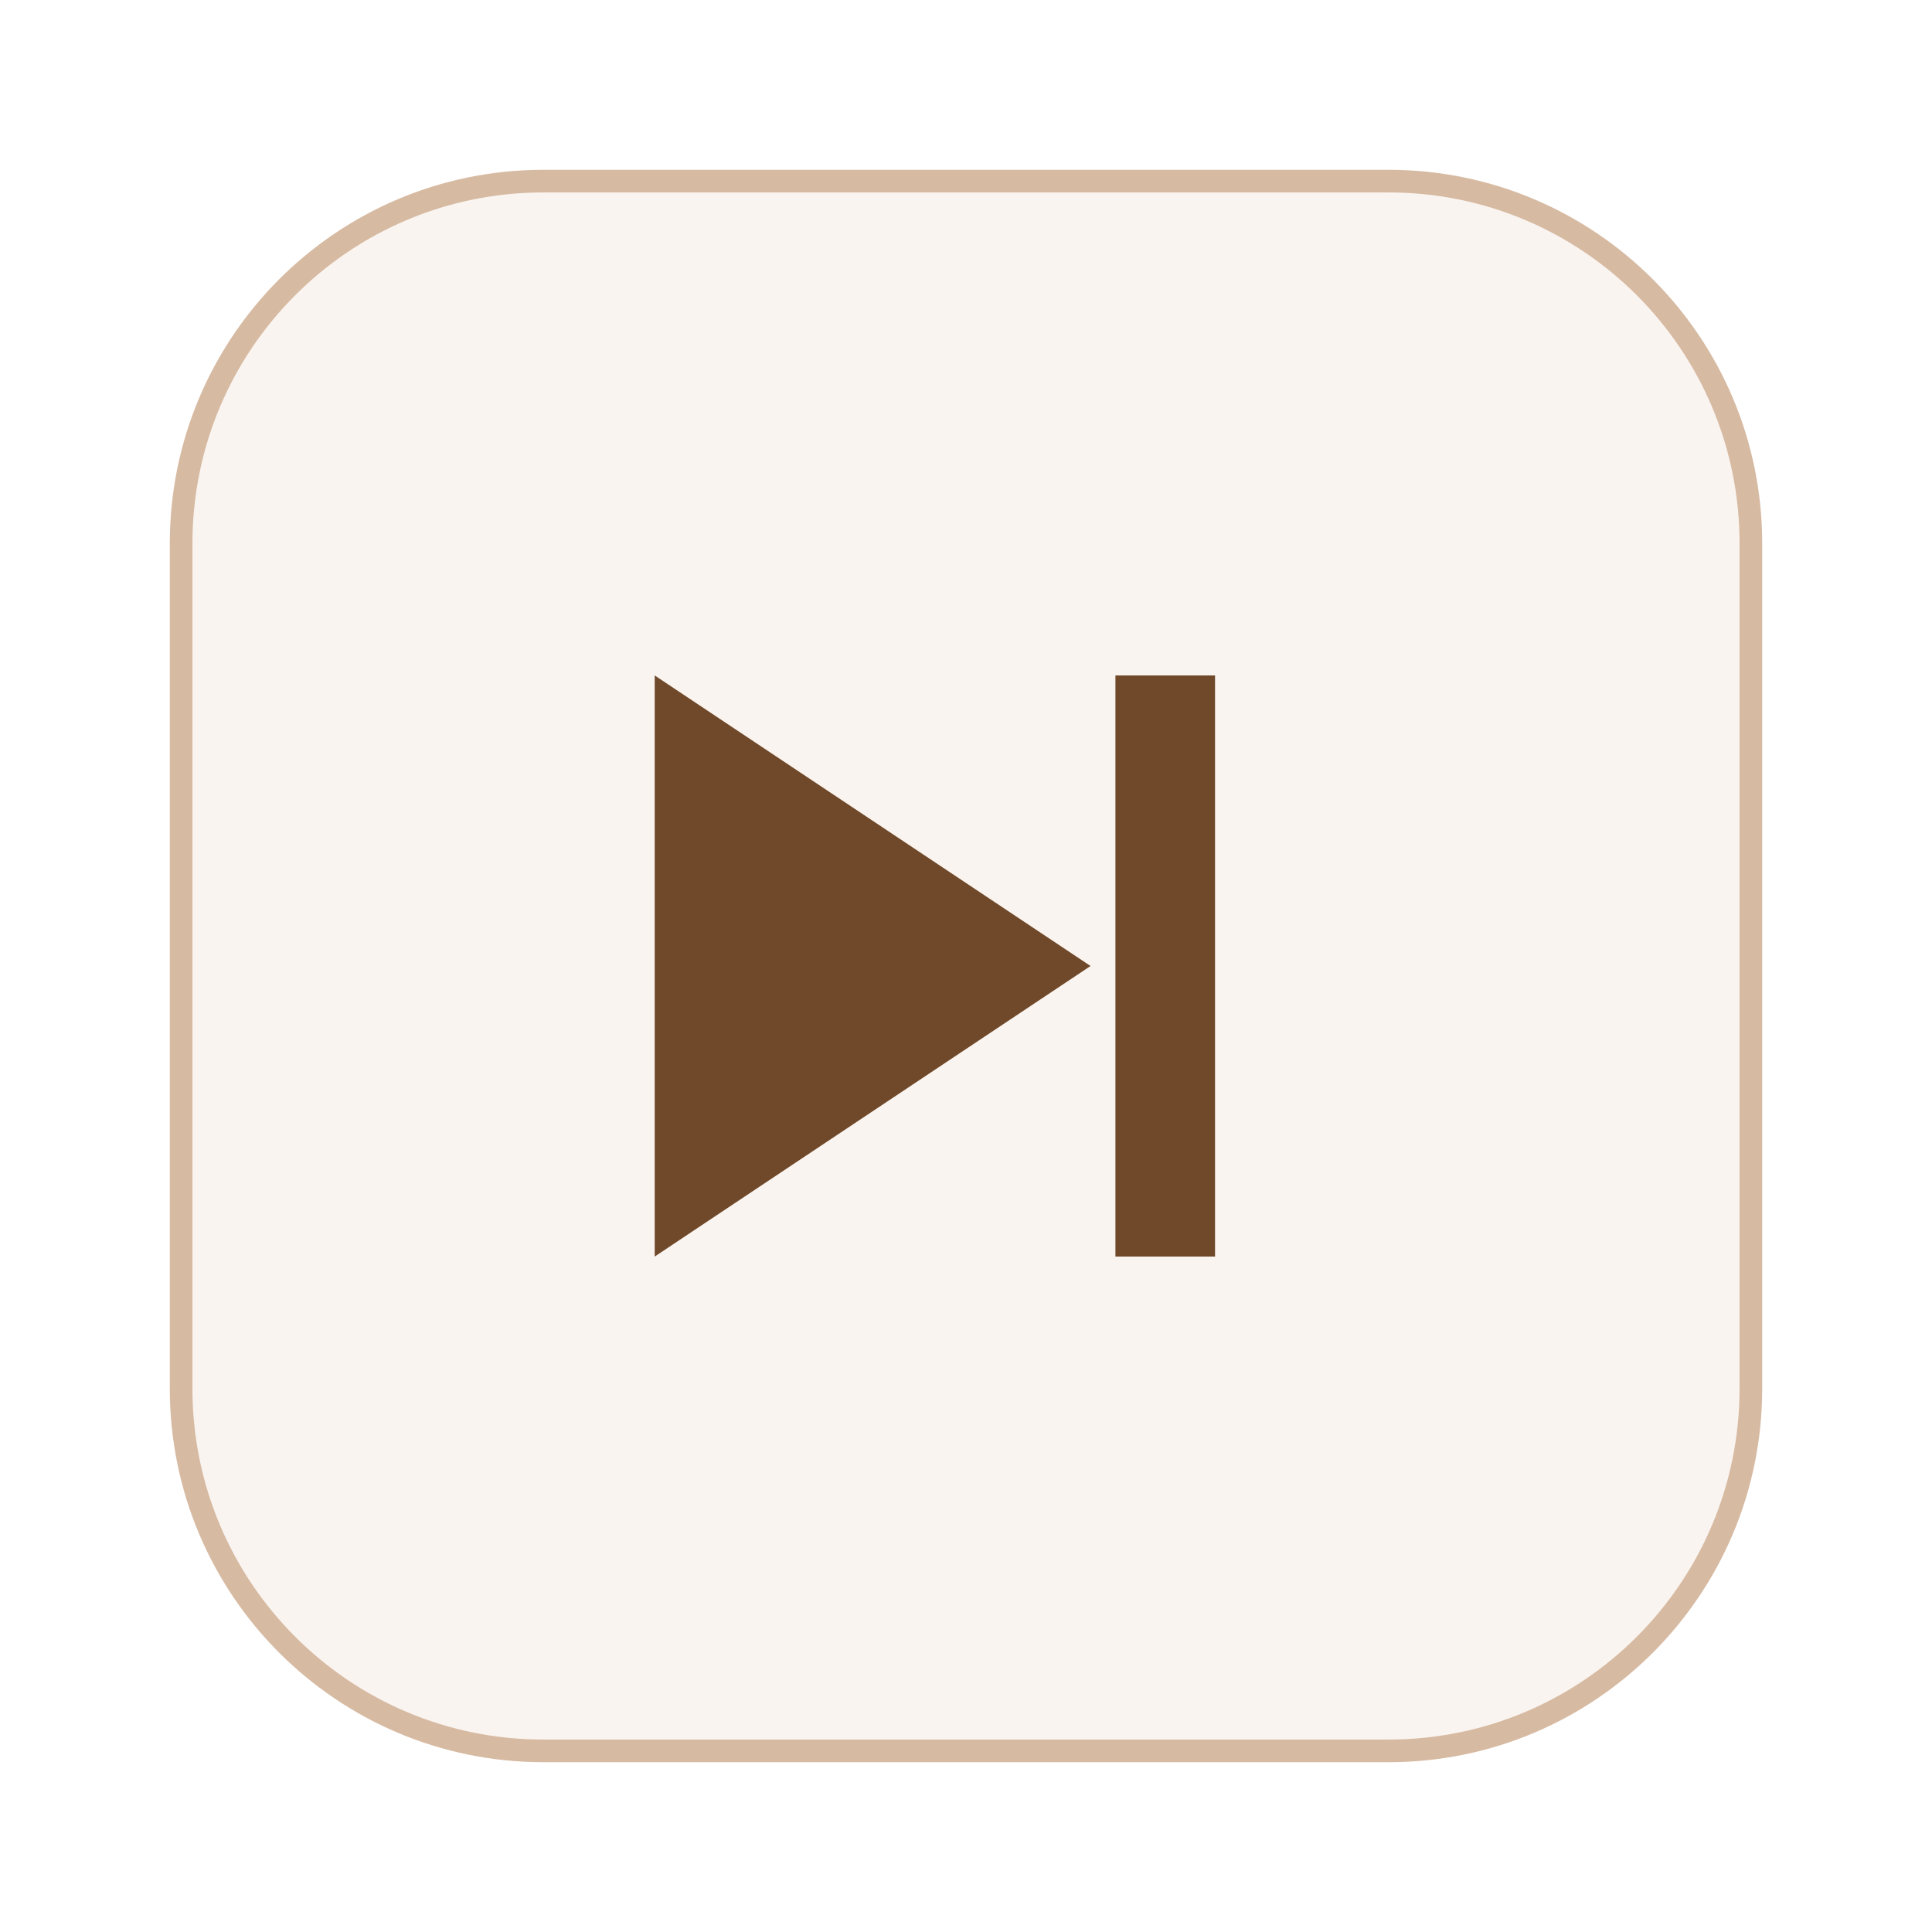
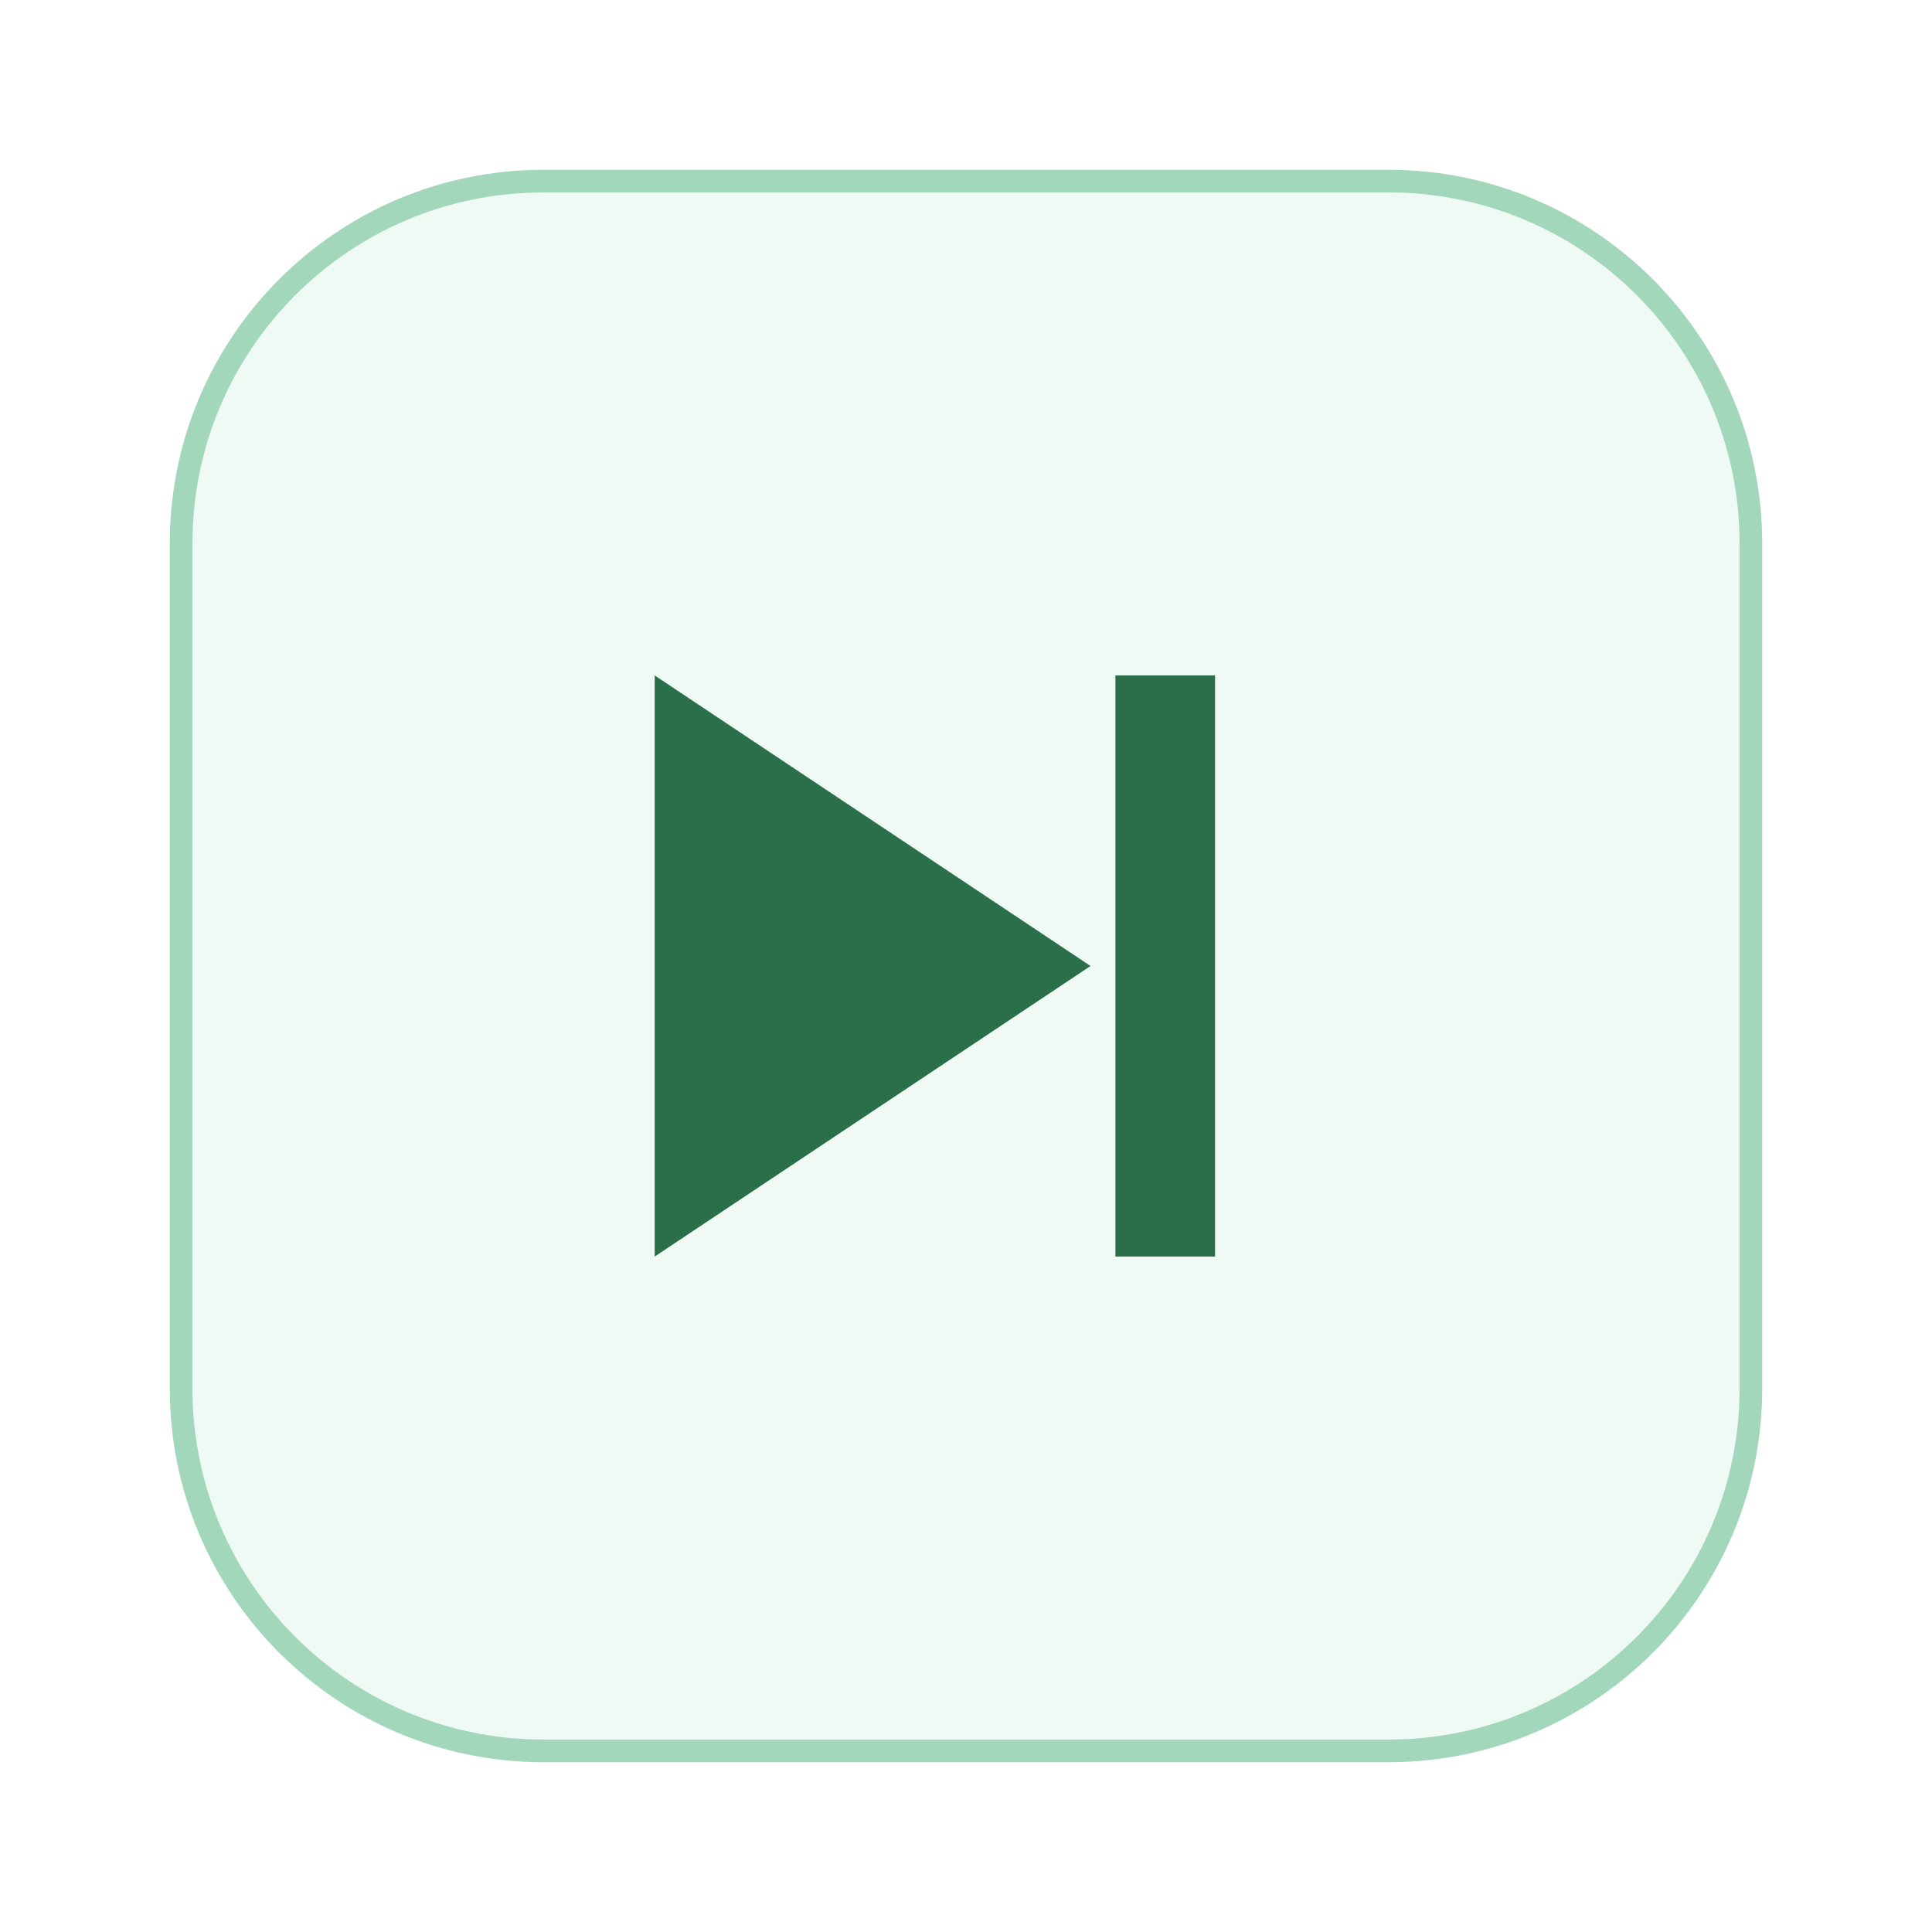
<svg xmlns="http://www.w3.org/2000/svg" width="512" height="512" viewBox="0 0 512 512">
-   <rect x="48" y="48" width="416" height="416" rx="96" fill="hsl(27,50%,96%)" stroke="hsl(27,40%,74%)" stroke-width="6" />
+   <rect x="48" y="48" width="416" height="416" rx="96" fill="hsl(148,50%,96%)" stroke="hsl(148,40%,74%)" stroke-width="6" />
  <g transform="translate(124,124) scale(11)">
-     <path d="M18 5h-2.4v14H18z" fill="hsl(27,45%,30%)" />
-     <path d="M4.5 5 15 12 4.5 19z" fill="hsl(27,45%,30%)" />
+     <path d="M18 5h-2.4v14H18z" fill="hsl(148,45%,30%)" />
+     <path d="M4.5 5 15 12 4.5 19z" fill="hsl(148,45%,30%)" />
  </g>
</svg>
